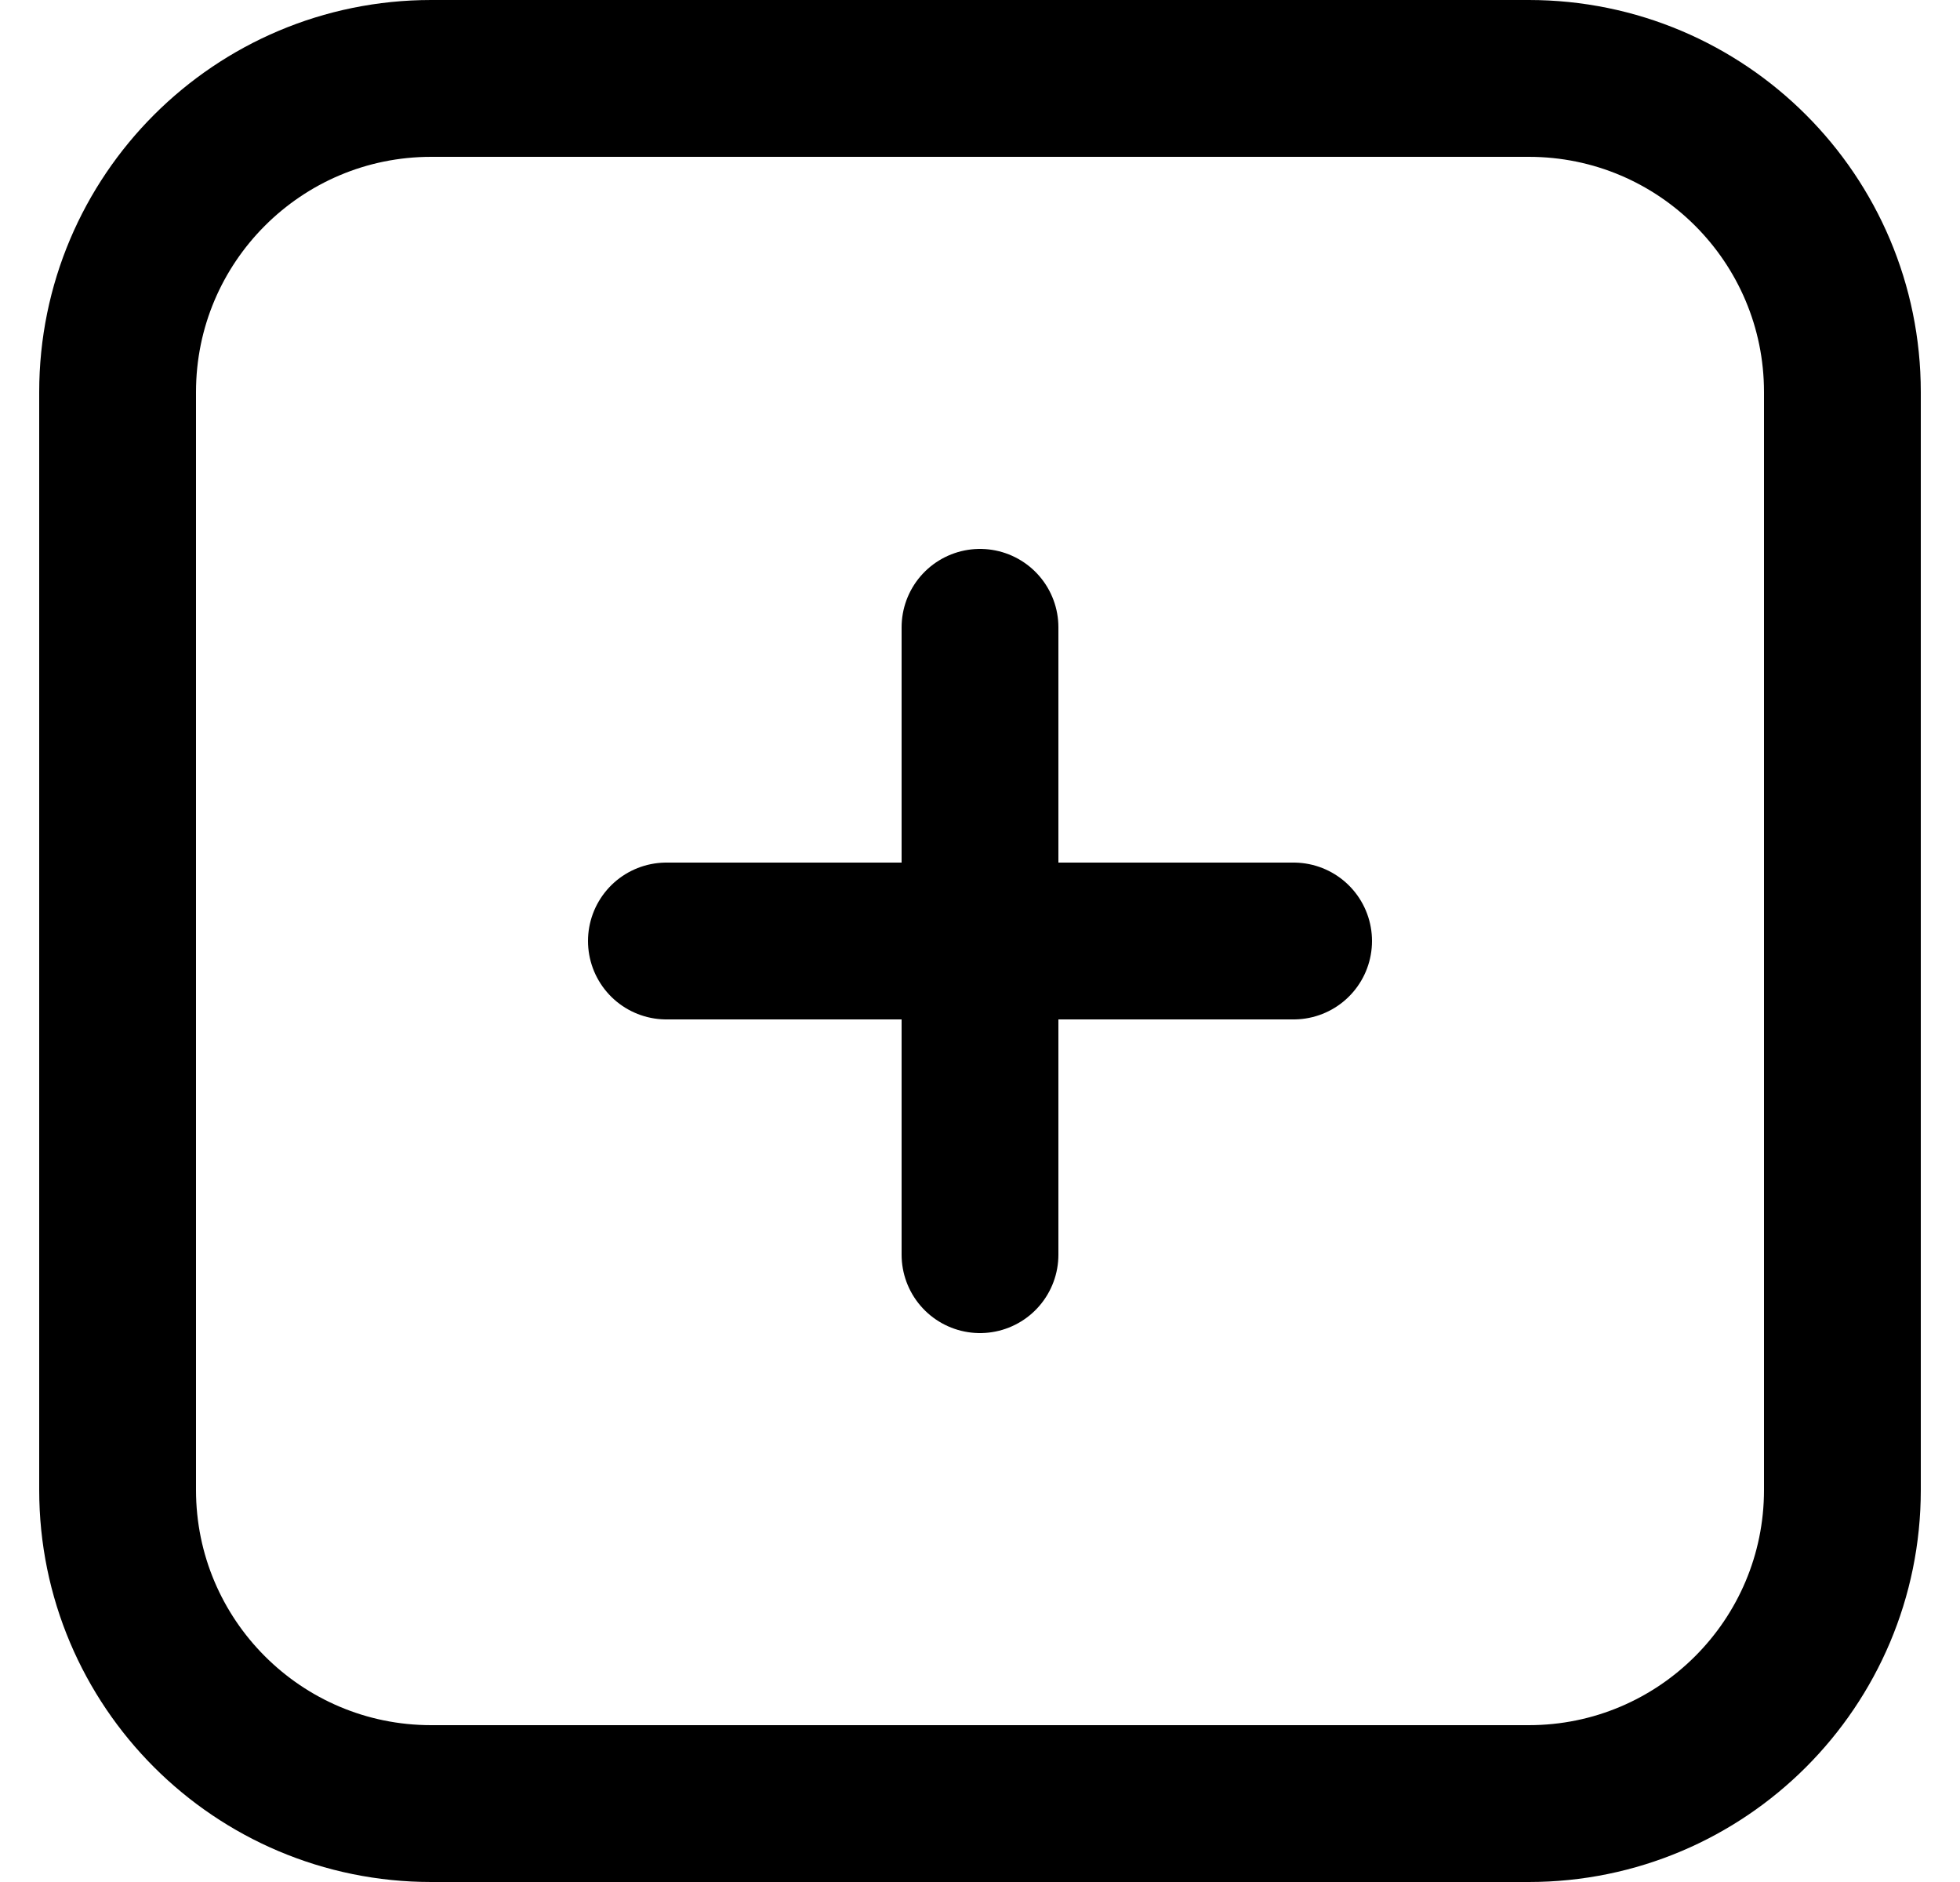
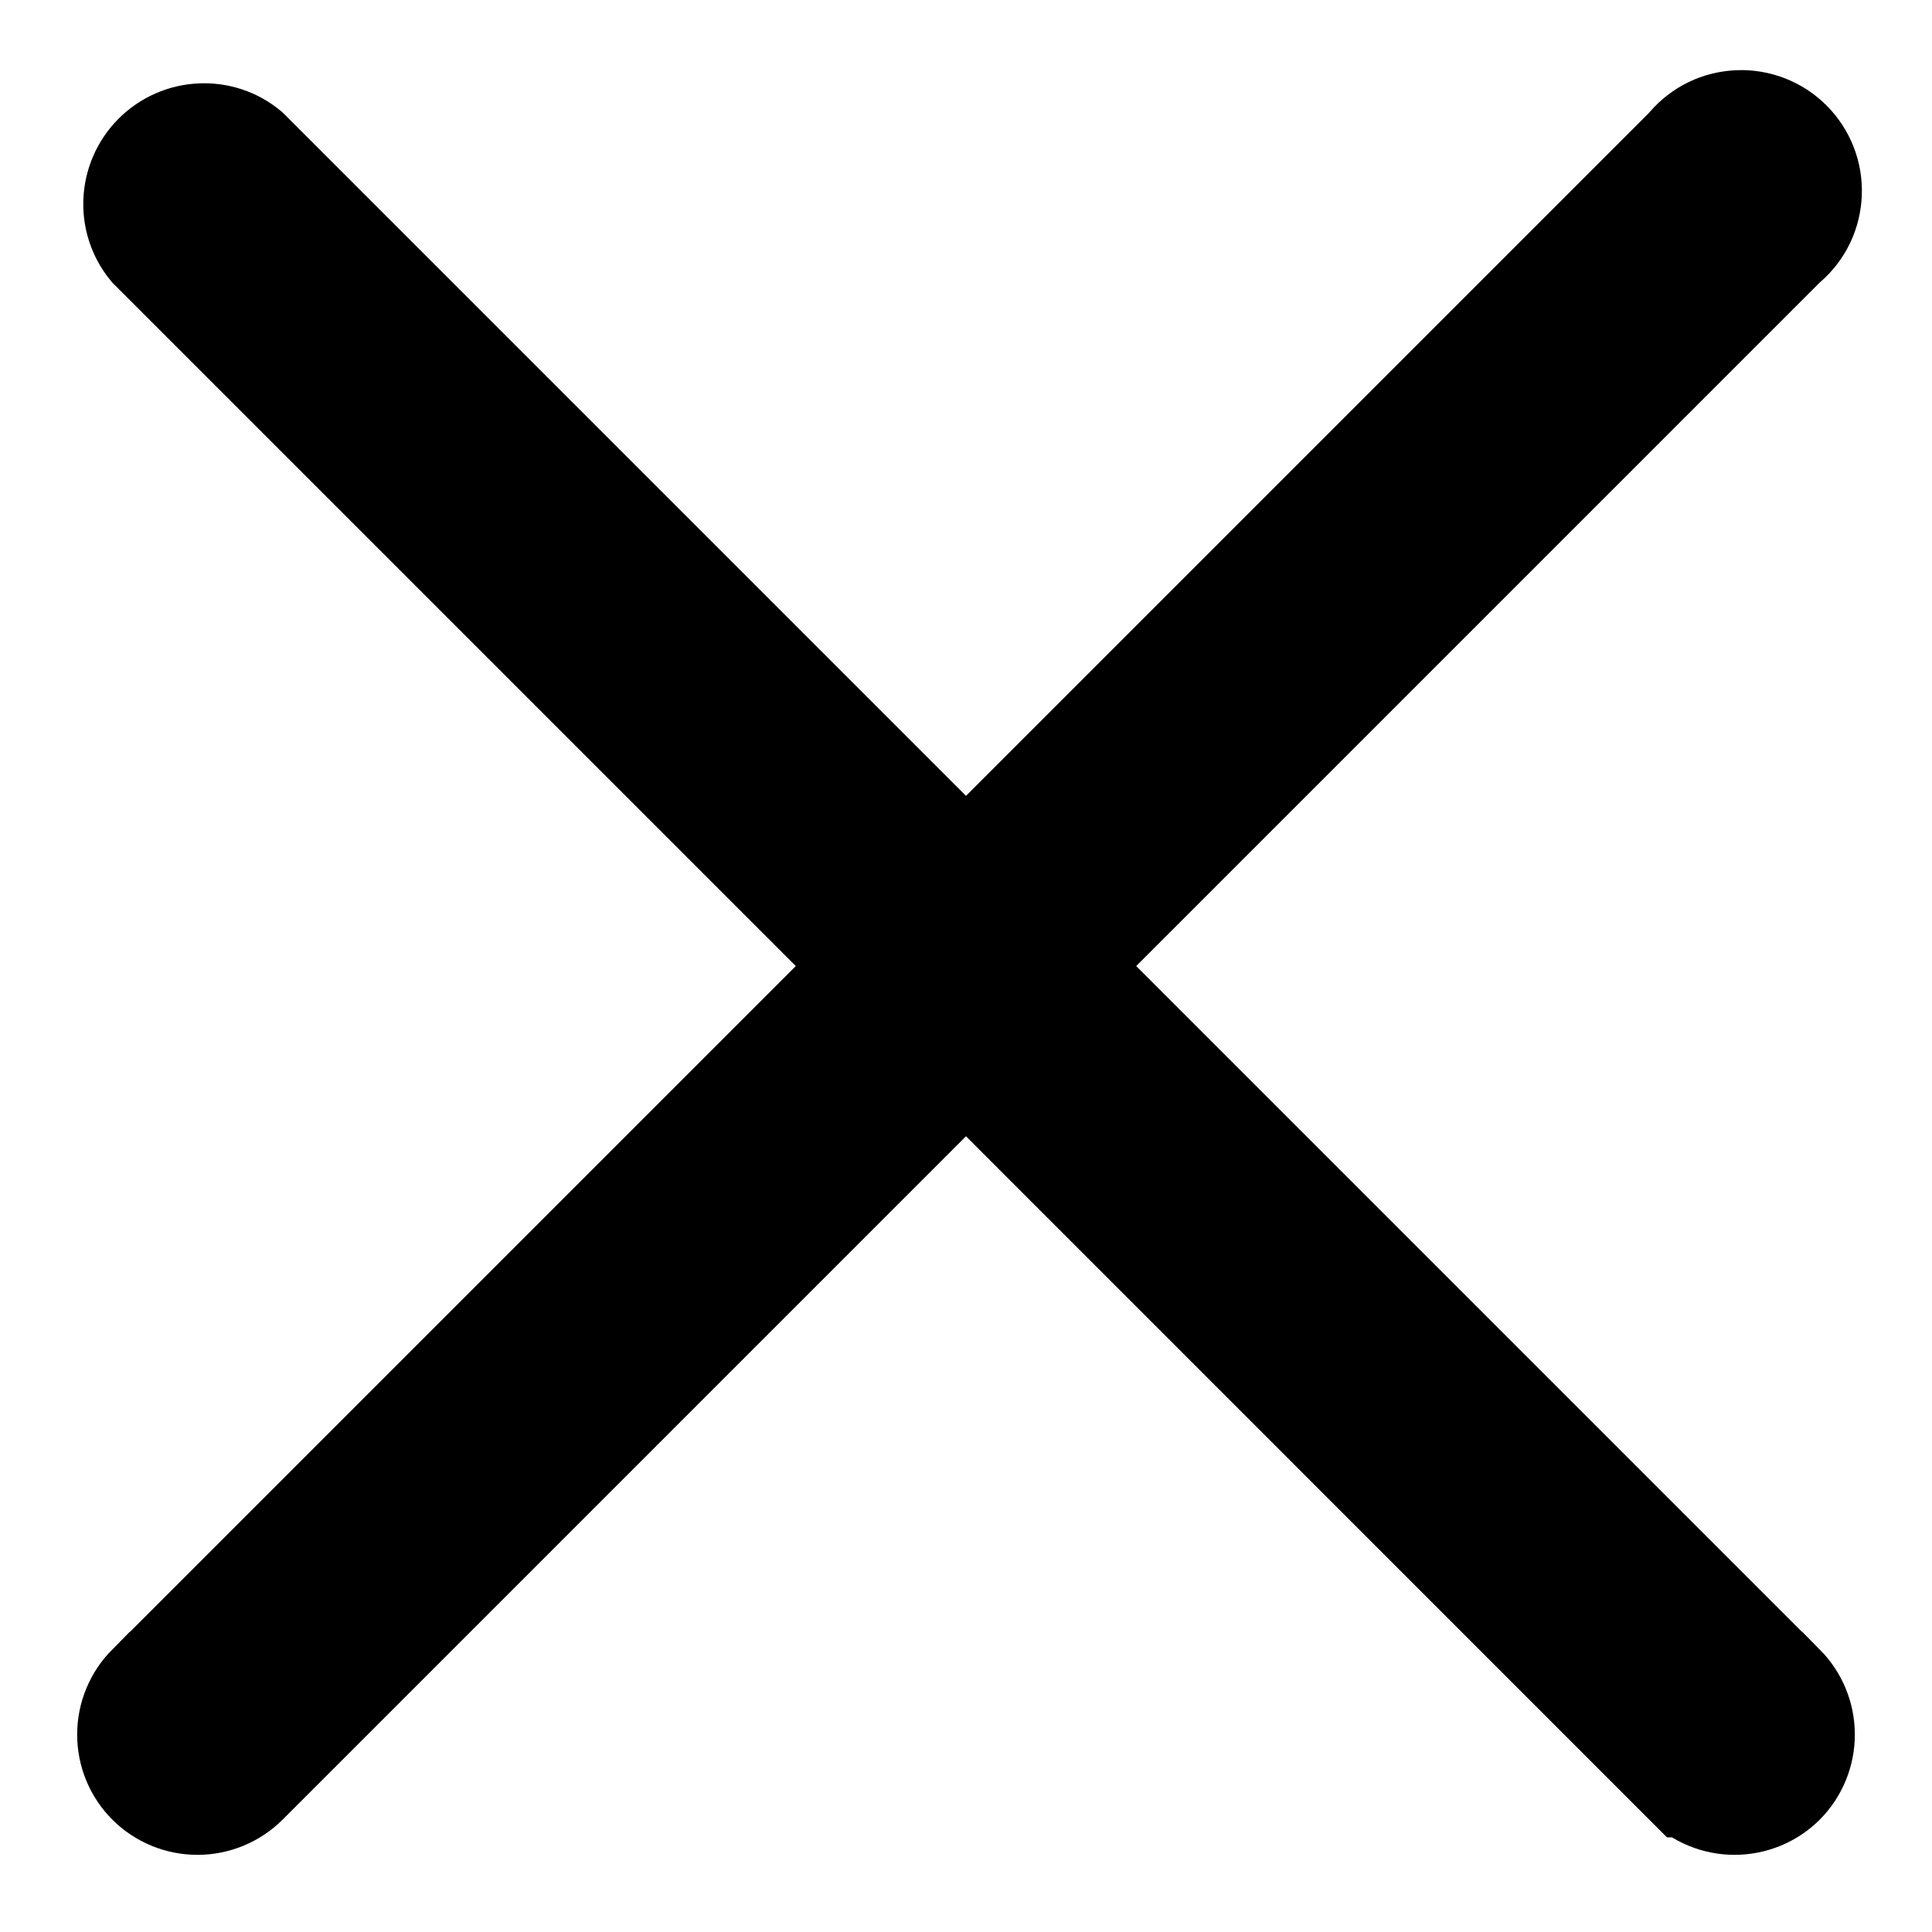
- <svg xmlns="http://www.w3.org/2000/svg" width="25" height="24" viewBox="0 0 25 24" fill="none">
-   <path d="M19.5 1H5.5C3.291 1 1.5 2.791 1.5 5V19C1.5 21.209 3.291 23 5.5 23H19.5C21.709 23 23.5 21.209 23.5 19V5C23.5 2.791 21.709 1 19.5 1Z" stroke="currentColor" stroke-width="2" stroke-linecap="round" stroke-linejoin="round" />
-   <path d="M12.5 16V8" stroke="currentColor" stroke-width="2" stroke-linecap="round" stroke-linejoin="round" />
-   <path d="M16.5 12H8.5" stroke="currentColor" stroke-width="2" stroke-linecap="round" stroke-linejoin="round" />
+ <svg xmlns="http://www.w3.org/2000/svg" width="16" height="16" viewBox="0 0 16 16" fill="none">
+   <path d="M9.056 7.647L8.703 8L9.056 8.354L14.715 14.013C14.716 14.013 14.716 14.013 14.716 14.013C14.809 14.107 14.861 14.233 14.861 14.365C14.861 14.497 14.809 14.623 14.716 14.717C14.623 14.809 14.497 14.861 14.365 14.861C14.233 14.861 14.107 14.809 14.013 14.716C14.013 14.716 14.013 14.716 14.012 14.716L8.354 9.057L8 8.703L7.646 9.057L1.987 14.716C1.987 14.716 1.987 14.716 1.987 14.716C1.893 14.809 1.767 14.861 1.635 14.861C1.503 14.861 1.377 14.809 1.284 14.716C1.191 14.623 1.139 14.497 1.139 14.365C1.139 14.233 1.191 14.107 1.284 14.013C1.284 14.013 1.284 14.013 1.285 14.013L6.944 8.354L7.297 8L6.944 7.647L1.3 2.003C1.224 1.909 1.185 1.791 1.19 1.67C1.195 1.545 1.247 1.425 1.336 1.336C1.425 1.247 1.544 1.195 1.67 1.19C1.791 1.185 1.909 1.224 2.002 1.3L7.646 6.944L8 7.297L8.354 6.944L14.014 1.284L14.027 1.27L14.04 1.255C14.085 1.203 14.14 1.16 14.202 1.13C14.264 1.1 14.331 1.084 14.4 1.081C14.469 1.078 14.538 1.09 14.602 1.115C14.666 1.14 14.724 1.178 14.773 1.227C14.822 1.276 14.86 1.334 14.885 1.398C14.91 1.462 14.922 1.531 14.919 1.6C14.916 1.669 14.9 1.736 14.87 1.798C14.84 1.86 14.797 1.916 14.745 1.96L14.73 1.973L14.716 1.987L9.056 7.647Z" fill="black" stroke="currentColor" />
</svg>
